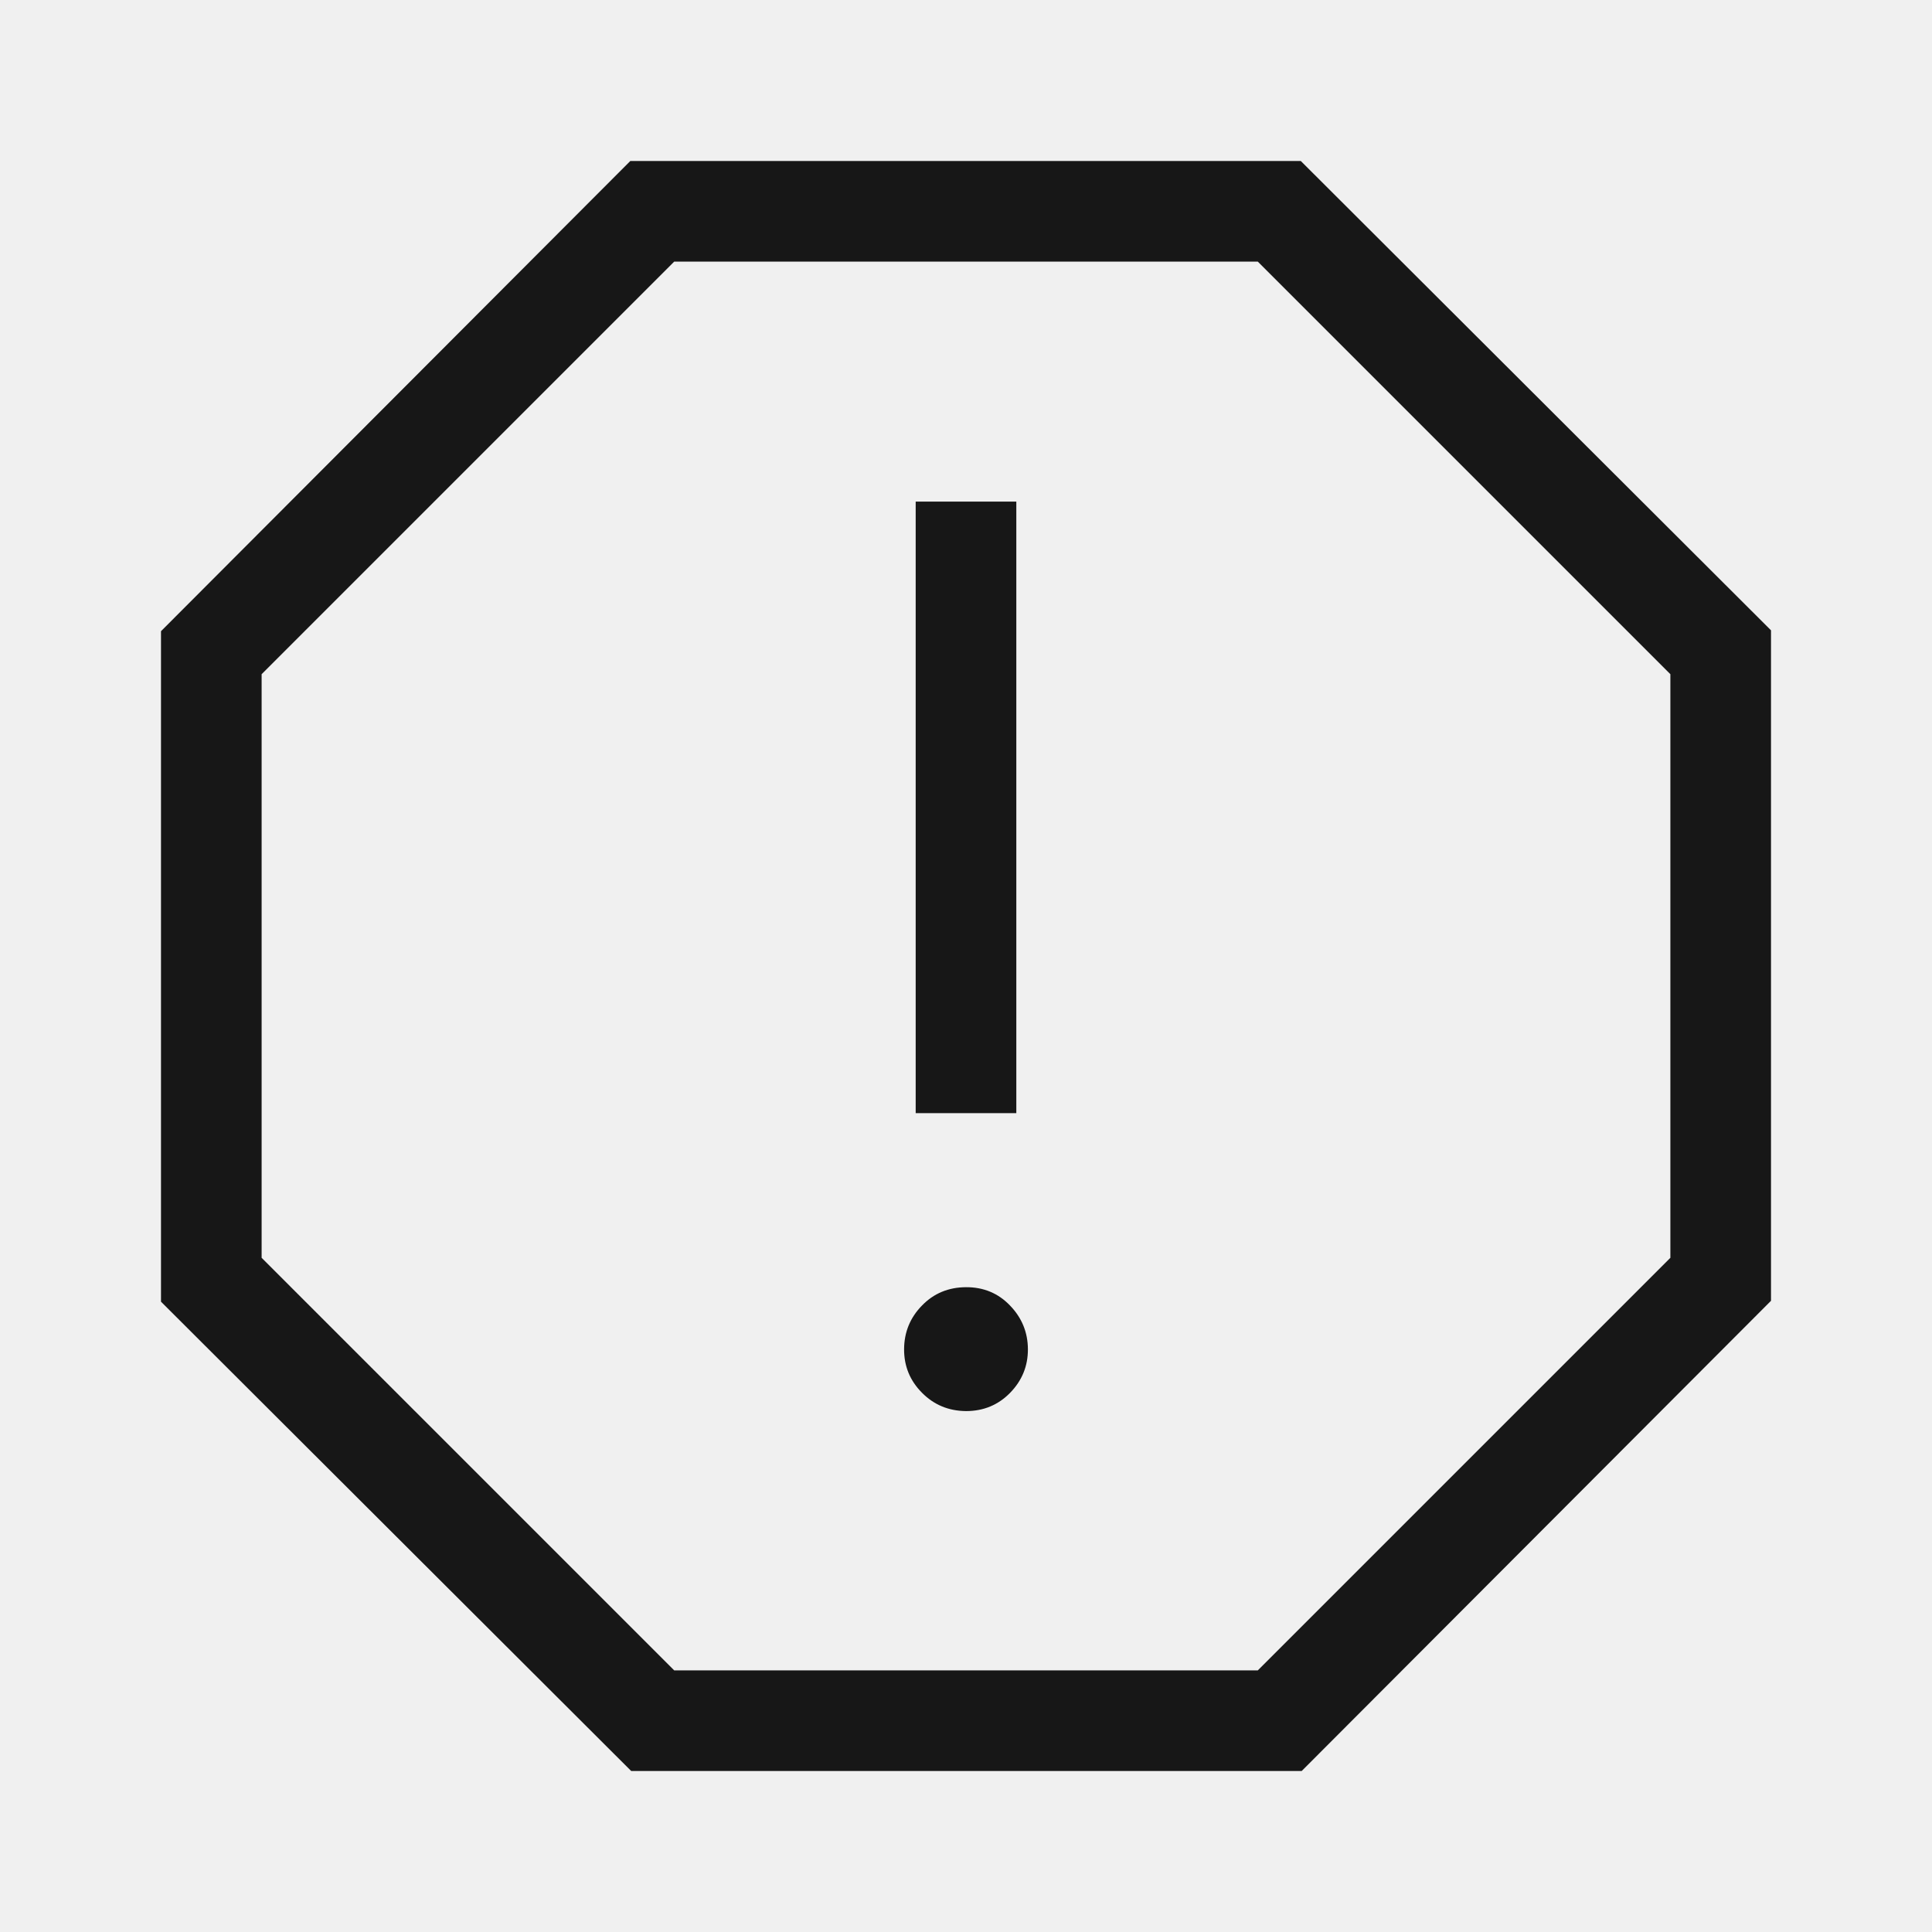
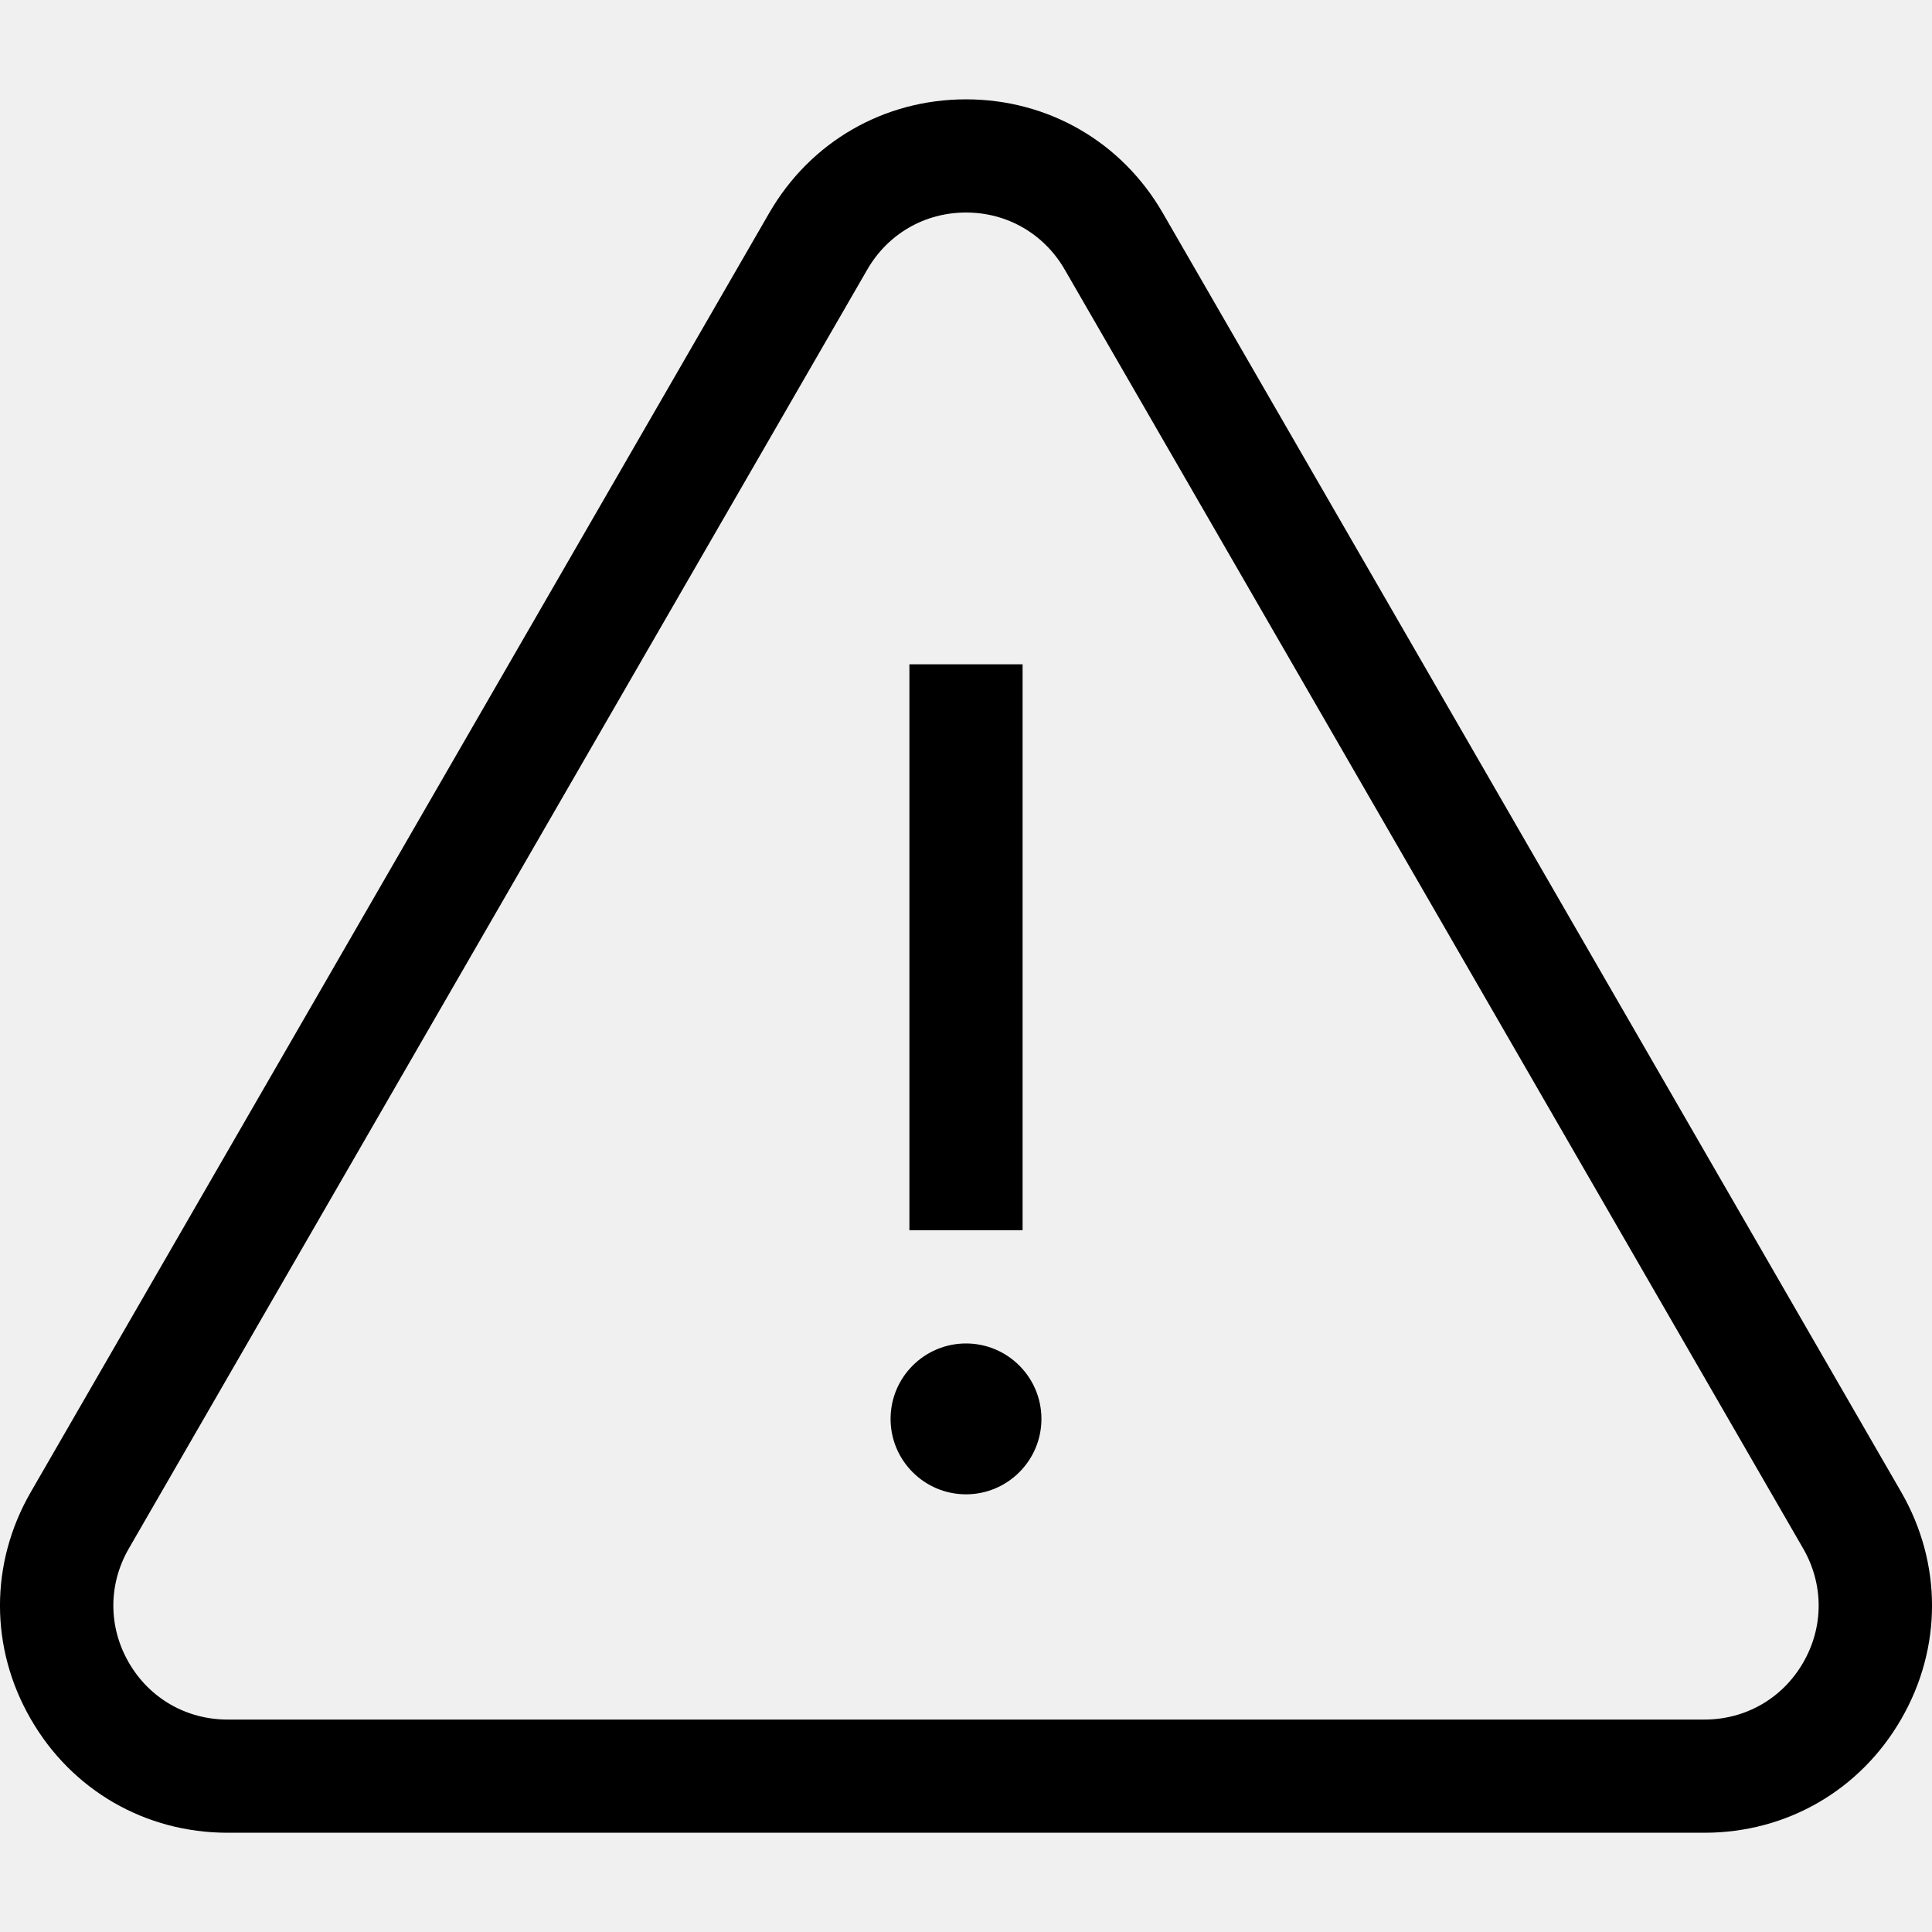
<svg xmlns="http://www.w3.org/2000/svg" width="24" height="24" viewBox="0 0 24 24" fill="none">
-   <path d="M12 17.529C12.218 17.529 12.401 17.453 12.549 17.301C12.696 17.15 12.77 16.969 12.769 16.76C12.768 16.551 12.694 16.37 12.547 16.218C12.401 16.065 12.218 15.989 12 15.99C11.782 15.991 11.599 16.067 11.453 16.218C11.306 16.368 11.232 16.549 11.231 16.76C11.23 16.971 11.304 17.151 11.453 17.301C11.601 17.451 11.783 17.527 12 17.529ZM11.375 13.828H12.625V6.231H11.375V13.828ZM7.841 22L2 16.17V7.841L7.83 2H16.159L22 7.83V16.159L16.17 22H7.841ZM8.375 20.75H15.625L20.75 15.625V8.375L15.625 3.25H8.375L3.25 8.375V15.625L8.375 20.75Z" fill="#171717" />
+   <g clip-path="url(#clip0_6409_3297)">
+     <path d="M23.617 18.534L14.444 2.645C13.934 1.762 13.02 1.234 12 1.234C10.98 1.234 10.066 1.762 9.556 2.645L0.383 18.534C-0.128 19.418 -0.128 20.473 0.383 21.356C0.893 22.24 1.806 22.767 2.827 22.767H21.173C22.194 22.767 23.107 22.24 23.617 21.356C24.128 20.473 24.128 19.418 23.617 18.534ZM22.4 20.653C22.144 21.097 21.685 21.361 21.173 21.361H2.827C2.315 21.361 1.856 21.097 1.6 20.653C1.344 20.21 1.344 19.681 1.6 19.237L10.774 3.348C11.03 2.905 11.488 2.64 12 2.64C12.512 2.64 12.97 2.905 13.226 3.348L22.4 19.237C22.656 19.681 22.656 20.21 22.4 20.653Z" fill="black" />
+     <path d="M11.297 8.252H12.703V15.282H11.297V8.252ZM12 16.689C11.483 16.689 11.063 17.109 11.063 17.626C11.063 18.143 11.483 18.563 12 18.563C12.517 18.563 12.937 18.143 12.937 17.626C12.937 17.109 12.517 16.689 12 16.689Z" fill="black" />
+   </g>
+   <defs>
+     <clipPath id="clip0_6409_3297">
+       <rect width="24" height="24" fill="white" />
+     </clipPath>
+   </defs>
</svg>
